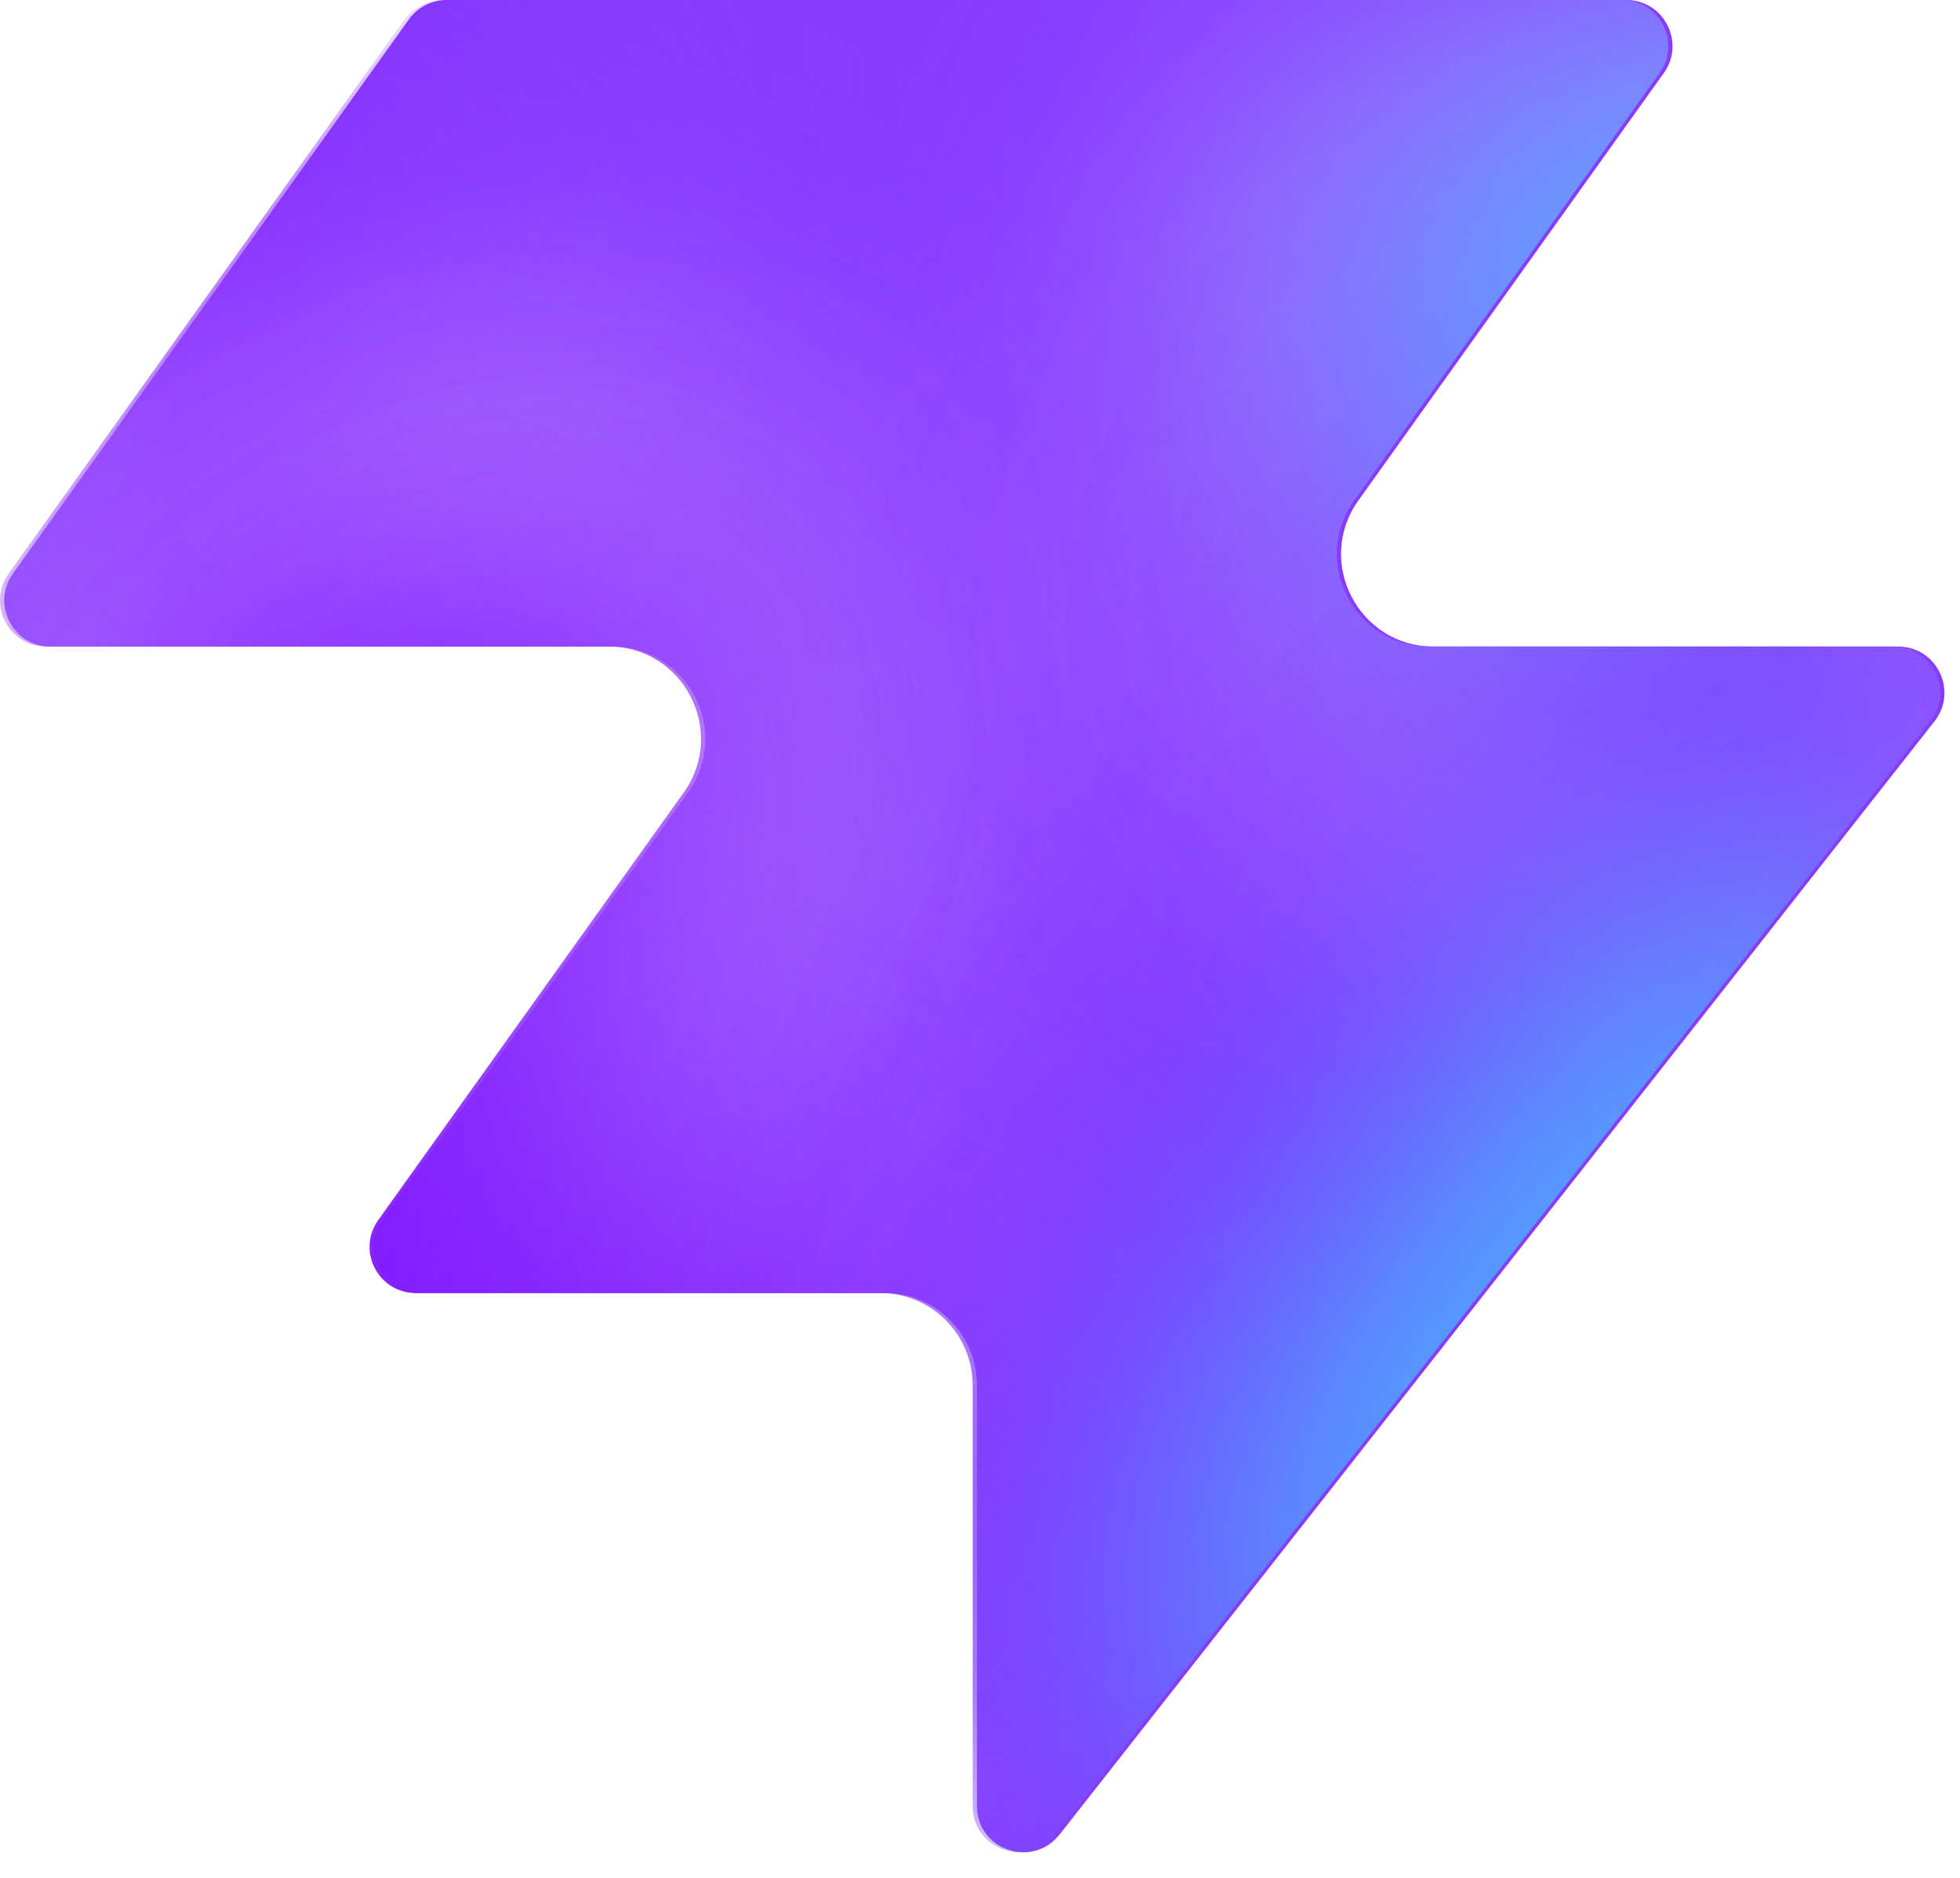
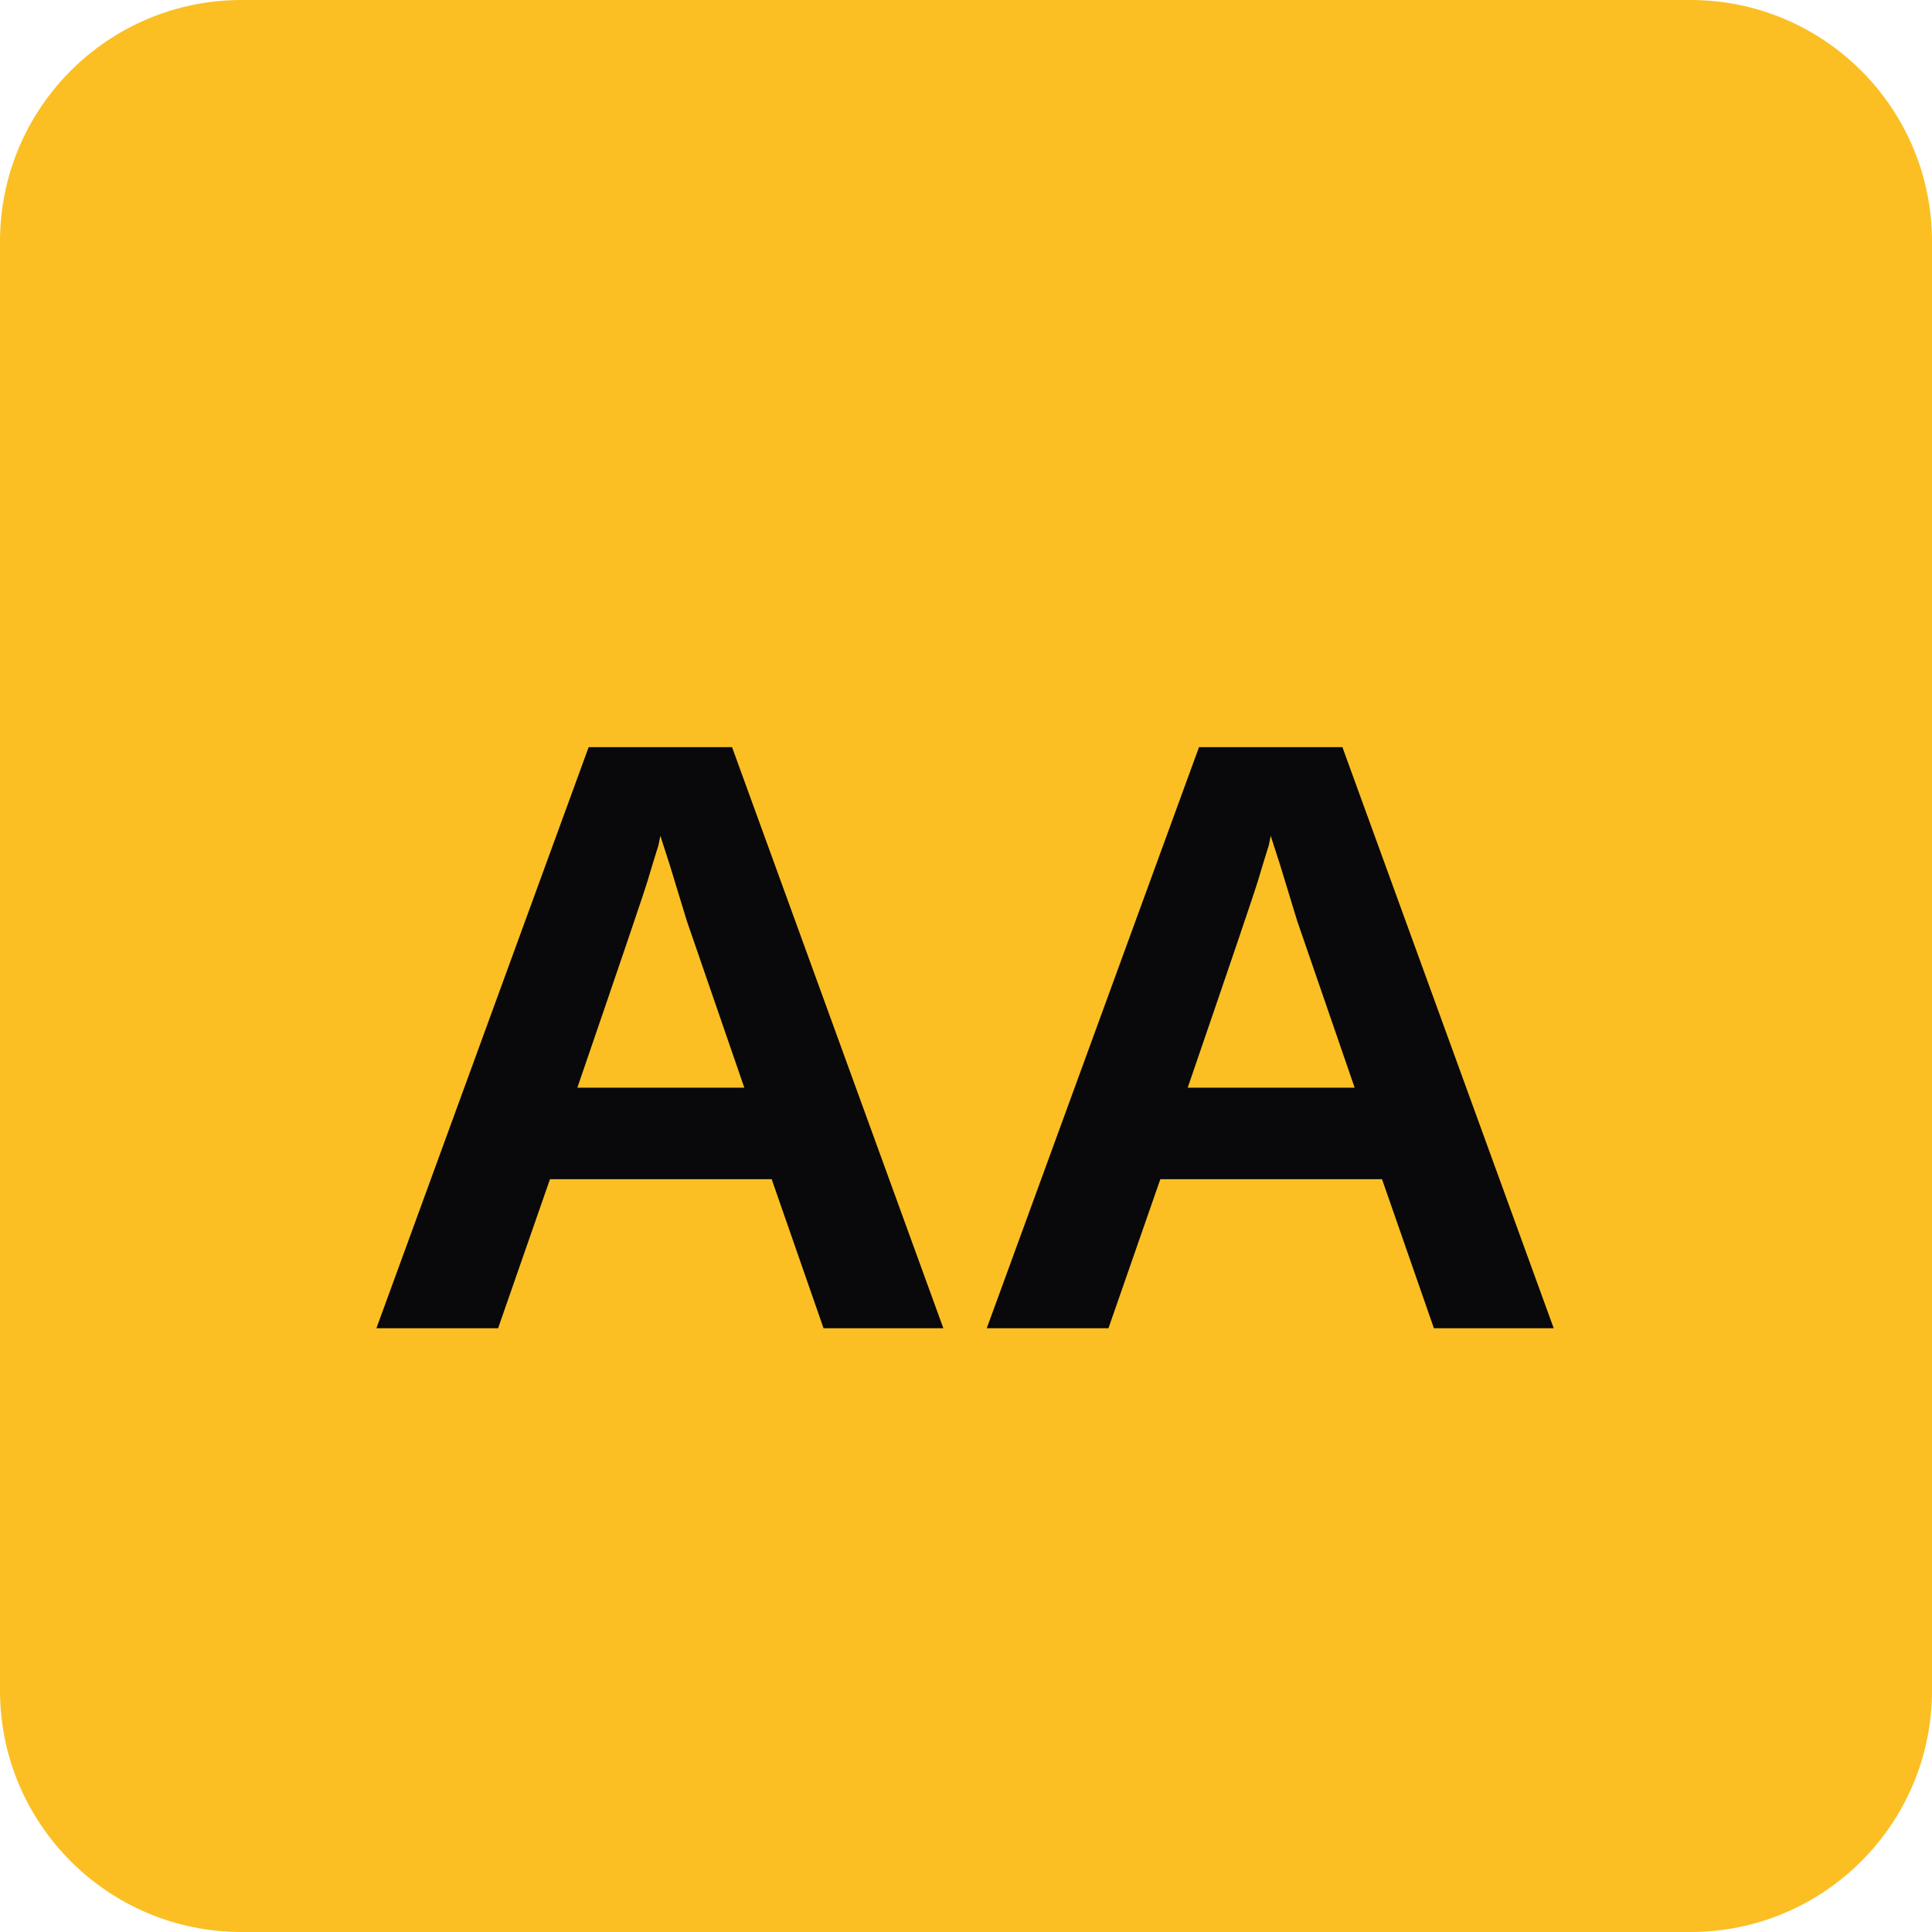
- <svg xmlns="http://www.w3.org/2000/svg" width="48" height="46" fill="none" viewBox="0 0 48 46">
-   <path fill="#863bff" d="M25.946 44.938c-.664.845-2.021.375-2.021-.698V33.937a2.26 2.26 0 0 0-2.262-2.262H10.287c-.92 0-1.456-1.04-.92-1.788l7.48-10.471c1.07-1.497 0-3.578-1.842-3.578H1.237c-.92 0-1.456-1.04-.92-1.788L10.013.474c.214-.297.556-.474.92-.474h28.894c.92 0 1.456 1.04.92 1.788l-7.48 10.471c-1.07 1.498 0 3.579 1.842 3.579h11.377c.943 0 1.473 1.088.89 1.83L25.947 44.94z" style="fill:#863bff;fill:color(display-p3 .525 .23 1);fill-opacity:1" />
-   <mask id="a" width="48" height="46" x="0" y="0" maskUnits="userSpaceOnUse" style="mask-type:alpha">
-     <path fill="#000" d="M25.842 44.938c-.664.844-2.021.375-2.021-.698V33.937a2.26 2.26 0 0 0-2.262-2.262H10.183c-.92 0-1.456-1.04-.92-1.788l7.48-10.471c1.07-1.498 0-3.579-1.842-3.579H1.133c-.92 0-1.456-1.04-.92-1.787L9.91.473c.214-.297.556-.474.92-.474h28.894c.92 0 1.456 1.04.92 1.788l-7.48 10.471c-1.07 1.498 0 3.578 1.842 3.578h11.377c.943 0 1.473 1.088.89 1.832L25.843 44.94z" style="fill:#000;fill-opacity:1" />
-   </mask>
-   <g mask="url(#a)">
-     <g filter="url(#b)">
-       <ellipse cx="5.508" cy="14.704" fill="#ede6ff" rx="5.508" ry="14.704" style="fill:#ede6ff;fill:color(display-p3 .927 .903 1);fill-opacity:1" transform="matrix(.00324 1 1 -.00324 -4.47 31.516)" />
-     </g>
-     <g filter="url(#c)">
-       <ellipse cx="10.399" cy="29.851" fill="#ede6ff" rx="10.399" ry="29.851" style="fill:#ede6ff;fill:color(display-p3 .927 .903 1);fill-opacity:1" transform="matrix(.00324 1 1 -.00324 -39.328 7.883)" />
-     </g>
-     <g filter="url(#d)">
-       <ellipse cx="5.508" cy="30.487" fill="#7e14ff" rx="5.508" ry="30.487" style="fill:#7e14ff;fill:color(display-p3 .492 .077 1);fill-opacity:1" transform="rotate(89.814 -25.913 -14.639)scale(1 -1)" />
-     </g>
-     <g filter="url(#e)">
-       <ellipse cx="5.508" cy="30.599" fill="#7e14ff" rx="5.508" ry="30.599" style="fill:#7e14ff;fill:color(display-p3 .492 .077 1);fill-opacity:1" transform="rotate(89.814 -32.644 -3.334)scale(1 -1)" />
-     </g>
-     <g filter="url(#f)">
-       <ellipse cx="5.508" cy="30.599" fill="#7e14ff" rx="5.508" ry="30.599" style="fill:#7e14ff;fill:color(display-p3 .492 .077 1);fill-opacity:1" transform="matrix(.00324 1 1 -.00324 -34.34 30.47)" />
-     </g>
-     <g filter="url(#g)">
-       <ellipse cx="14.072" cy="22.078" fill="#ede6ff" rx="14.072" ry="22.078" style="fill:#ede6ff;fill:color(display-p3 .927 .903 1);fill-opacity:1" transform="rotate(93.35 24.506 48.493)scale(-1 1)" />
-     </g>
-     <g filter="url(#h)">
-       <ellipse cx="3.47" cy="21.501" fill="#7e14ff" rx="3.47" ry="21.501" style="fill:#7e14ff;fill:color(display-p3 .492 .077 1);fill-opacity:1" transform="rotate(89.009 28.708 47.59)scale(-1 1)" />
-     </g>
-     <g filter="url(#i)">
-       <ellipse cx="3.47" cy="21.501" fill="#7e14ff" rx="3.47" ry="21.501" style="fill:#7e14ff;fill:color(display-p3 .492 .077 1);fill-opacity:1" transform="rotate(89.009 28.708 47.59)scale(-1 1)" />
-     </g>
-     <g filter="url(#j)">
-       <ellipse cx=".387" cy="8.972" fill="#7e14ff" rx="4.407" ry="29.108" style="fill:#7e14ff;fill:color(display-p3 .492 .077 1);fill-opacity:1" transform="rotate(39.51 .387 8.972)" />
-     </g>
-     <g filter="url(#k)">
-       <ellipse cx="47.523" cy="-6.092" fill="#7e14ff" rx="4.407" ry="29.108" style="fill:#7e14ff;fill:color(display-p3 .492 .077 1);fill-opacity:1" transform="rotate(37.892 47.523 -6.092)" />
-     </g>
-     <g filter="url(#l)">
-       <ellipse cx="41.412" cy="6.333" fill="#47bfff" rx="5.971" ry="9.665" style="fill:#47bfff;fill:color(display-p3 .28 .748 1);fill-opacity:1" transform="rotate(37.892 41.412 6.333)" />
-     </g>
-     <g filter="url(#m)">
-       <ellipse cx="-1.879" cy="38.332" fill="#7e14ff" rx="4.407" ry="29.108" style="fill:#7e14ff;fill:color(display-p3 .492 .077 1);fill-opacity:1" transform="rotate(37.892 -1.88 38.332)" />
-     </g>
-     <g filter="url(#n)">
-       <ellipse cx="-1.879" cy="38.332" fill="#7e14ff" rx="4.407" ry="29.108" style="fill:#7e14ff;fill:color(display-p3 .492 .077 1);fill-opacity:1" transform="rotate(37.892 -1.88 38.332)" />
-     </g>
-     <g filter="url(#o)">
-       <ellipse cx="35.651" cy="29.907" fill="#7e14ff" rx="4.407" ry="29.108" style="fill:#7e14ff;fill:color(display-p3 .492 .077 1);fill-opacity:1" transform="rotate(37.892 35.651 29.907)" />
-     </g>
-     <g filter="url(#p)">
-       <ellipse cx="38.418" cy="32.4" fill="#47bfff" rx="5.971" ry="15.297" style="fill:#47bfff;fill:color(display-p3 .28 .748 1);fill-opacity:1" transform="rotate(37.892 38.418 32.4)" />
-     </g>
-   </g>
-   <defs>
-     <filter id="b" width="60.045" height="41.654" x="-19.77" y="16.149" color-interpolation-filters="sRGB" filterUnits="userSpaceOnUse">
-       <feFlood flood-opacity="0" result="BackgroundImageFix" />
-       <feBlend in="SourceGraphic" in2="BackgroundImageFix" result="shape" />
-       <feGaussianBlur result="effect1_foregroundBlur_2002_17158" stdDeviation="7.659" />
-     </filter>
-     <filter id="c" width="90.34" height="51.437" x="-54.613" y="-7.533" color-interpolation-filters="sRGB" filterUnits="userSpaceOnUse">
-       <feFlood flood-opacity="0" result="BackgroundImageFix" />
-       <feBlend in="SourceGraphic" in2="BackgroundImageFix" result="shape" />
-       <feGaussianBlur result="effect1_foregroundBlur_2002_17158" stdDeviation="7.659" />
-     </filter>
-     <filter id="d" width="79.355" height="29.4" x="-49.64" y="2.03" color-interpolation-filters="sRGB" filterUnits="userSpaceOnUse">
-       <feFlood flood-opacity="0" result="BackgroundImageFix" />
-       <feBlend in="SourceGraphic" in2="BackgroundImageFix" result="shape" />
-       <feGaussianBlur result="effect1_foregroundBlur_2002_17158" stdDeviation="4.596" />
-     </filter>
-     <filter id="e" width="79.579" height="29.4" x="-45.045" y="20.029" color-interpolation-filters="sRGB" filterUnits="userSpaceOnUse">
-       <feFlood flood-opacity="0" result="BackgroundImageFix" />
-       <feBlend in="SourceGraphic" in2="BackgroundImageFix" result="shape" />
-       <feGaussianBlur result="effect1_foregroundBlur_2002_17158" stdDeviation="4.596" />
-     </filter>
-     <filter id="f" width="79.579" height="29.4" x="-43.513" y="21.178" color-interpolation-filters="sRGB" filterUnits="userSpaceOnUse">
-       <feFlood flood-opacity="0" result="BackgroundImageFix" />
-       <feBlend in="SourceGraphic" in2="BackgroundImageFix" result="shape" />
-       <feGaussianBlur result="effect1_foregroundBlur_2002_17158" stdDeviation="4.596" />
-     </filter>
-     <filter id="g" width="74.749" height="58.852" x="15.756" y="-17.901" color-interpolation-filters="sRGB" filterUnits="userSpaceOnUse">
-       <feFlood flood-opacity="0" result="BackgroundImageFix" />
-       <feBlend in="SourceGraphic" in2="BackgroundImageFix" result="shape" />
-       <feGaussianBlur result="effect1_foregroundBlur_2002_17158" stdDeviation="7.659" />
-     </filter>
-     <filter id="h" width="61.377" height="25.362" x="23.548" y="2.284" color-interpolation-filters="sRGB" filterUnits="userSpaceOnUse">
-       <feFlood flood-opacity="0" result="BackgroundImageFix" />
-       <feBlend in="SourceGraphic" in2="BackgroundImageFix" result="shape" />
-       <feGaussianBlur result="effect1_foregroundBlur_2002_17158" stdDeviation="4.596" />
-     </filter>
-     <filter id="i" width="61.377" height="25.362" x="23.548" y="2.284" color-interpolation-filters="sRGB" filterUnits="userSpaceOnUse">
-       <feFlood flood-opacity="0" result="BackgroundImageFix" />
-       <feBlend in="SourceGraphic" in2="BackgroundImageFix" result="shape" />
-       <feGaussianBlur result="effect1_foregroundBlur_2002_17158" stdDeviation="4.596" />
-     </filter>
-     <filter id="j" width="56.045" height="63.649" x="-27.636" y="-22.853" color-interpolation-filters="sRGB" filterUnits="userSpaceOnUse">
-       <feFlood flood-opacity="0" result="BackgroundImageFix" />
-       <feBlend in="SourceGraphic" in2="BackgroundImageFix" result="shape" />
-       <feGaussianBlur result="effect1_foregroundBlur_2002_17158" stdDeviation="4.596" />
-     </filter>
-     <filter id="k" width="54.814" height="64.646" x="20.116" y="-38.415" color-interpolation-filters="sRGB" filterUnits="userSpaceOnUse">
-       <feFlood flood-opacity="0" result="BackgroundImageFix" />
-       <feBlend in="SourceGraphic" in2="BackgroundImageFix" result="shape" />
-       <feGaussianBlur result="effect1_foregroundBlur_2002_17158" stdDeviation="4.596" />
-     </filter>
-     <filter id="l" width="33.541" height="35.313" x="24.641" y="-11.323" color-interpolation-filters="sRGB" filterUnits="userSpaceOnUse">
-       <feFlood flood-opacity="0" result="BackgroundImageFix" />
-       <feBlend in="SourceGraphic" in2="BackgroundImageFix" result="shape" />
-       <feGaussianBlur result="effect1_foregroundBlur_2002_17158" stdDeviation="4.596" />
-     </filter>
-     <filter id="m" width="54.814" height="64.646" x="-29.286" y="6.009" color-interpolation-filters="sRGB" filterUnits="userSpaceOnUse">
-       <feFlood flood-opacity="0" result="BackgroundImageFix" />
-       <feBlend in="SourceGraphic" in2="BackgroundImageFix" result="shape" />
-       <feGaussianBlur result="effect1_foregroundBlur_2002_17158" stdDeviation="4.596" />
-     </filter>
-     <filter id="n" width="54.814" height="64.646" x="-29.286" y="6.009" color-interpolation-filters="sRGB" filterUnits="userSpaceOnUse">
-       <feFlood flood-opacity="0" result="BackgroundImageFix" />
-       <feBlend in="SourceGraphic" in2="BackgroundImageFix" result="shape" />
-       <feGaussianBlur result="effect1_foregroundBlur_2002_17158" stdDeviation="4.596" />
-     </filter>
-     <filter id="o" width="54.814" height="64.646" x="8.244" y="-2.416" color-interpolation-filters="sRGB" filterUnits="userSpaceOnUse">
-       <feFlood flood-opacity="0" result="BackgroundImageFix" />
-       <feBlend in="SourceGraphic" in2="BackgroundImageFix" result="shape" />
-       <feGaussianBlur result="effect1_foregroundBlur_2002_17158" stdDeviation="4.596" />
-     </filter>
-     <filter id="p" width="39.409" height="43.623" x="18.713" y="10.588" color-interpolation-filters="sRGB" filterUnits="userSpaceOnUse">
-       <feFlood flood-opacity="0" result="BackgroundImageFix" />
-       <feBlend in="SourceGraphic" in2="BackgroundImageFix" result="shape" />
-       <feGaussianBlur result="effect1_foregroundBlur_2002_17158" stdDeviation="4.596" />
-     </filter>
-   </defs>
+ <svg xmlns="http://www.w3.org/2000/svg" viewBox="0 0 32 32">
+   <rect width="32" height="32" rx="4" fill="#fbbf24" />
+   <text x="16" y="22" font-family="Arial Black, Arial, sans-serif" font-size="14" font-weight="900" text-anchor="middle" fill="#09090b">AA</text>
</svg>
